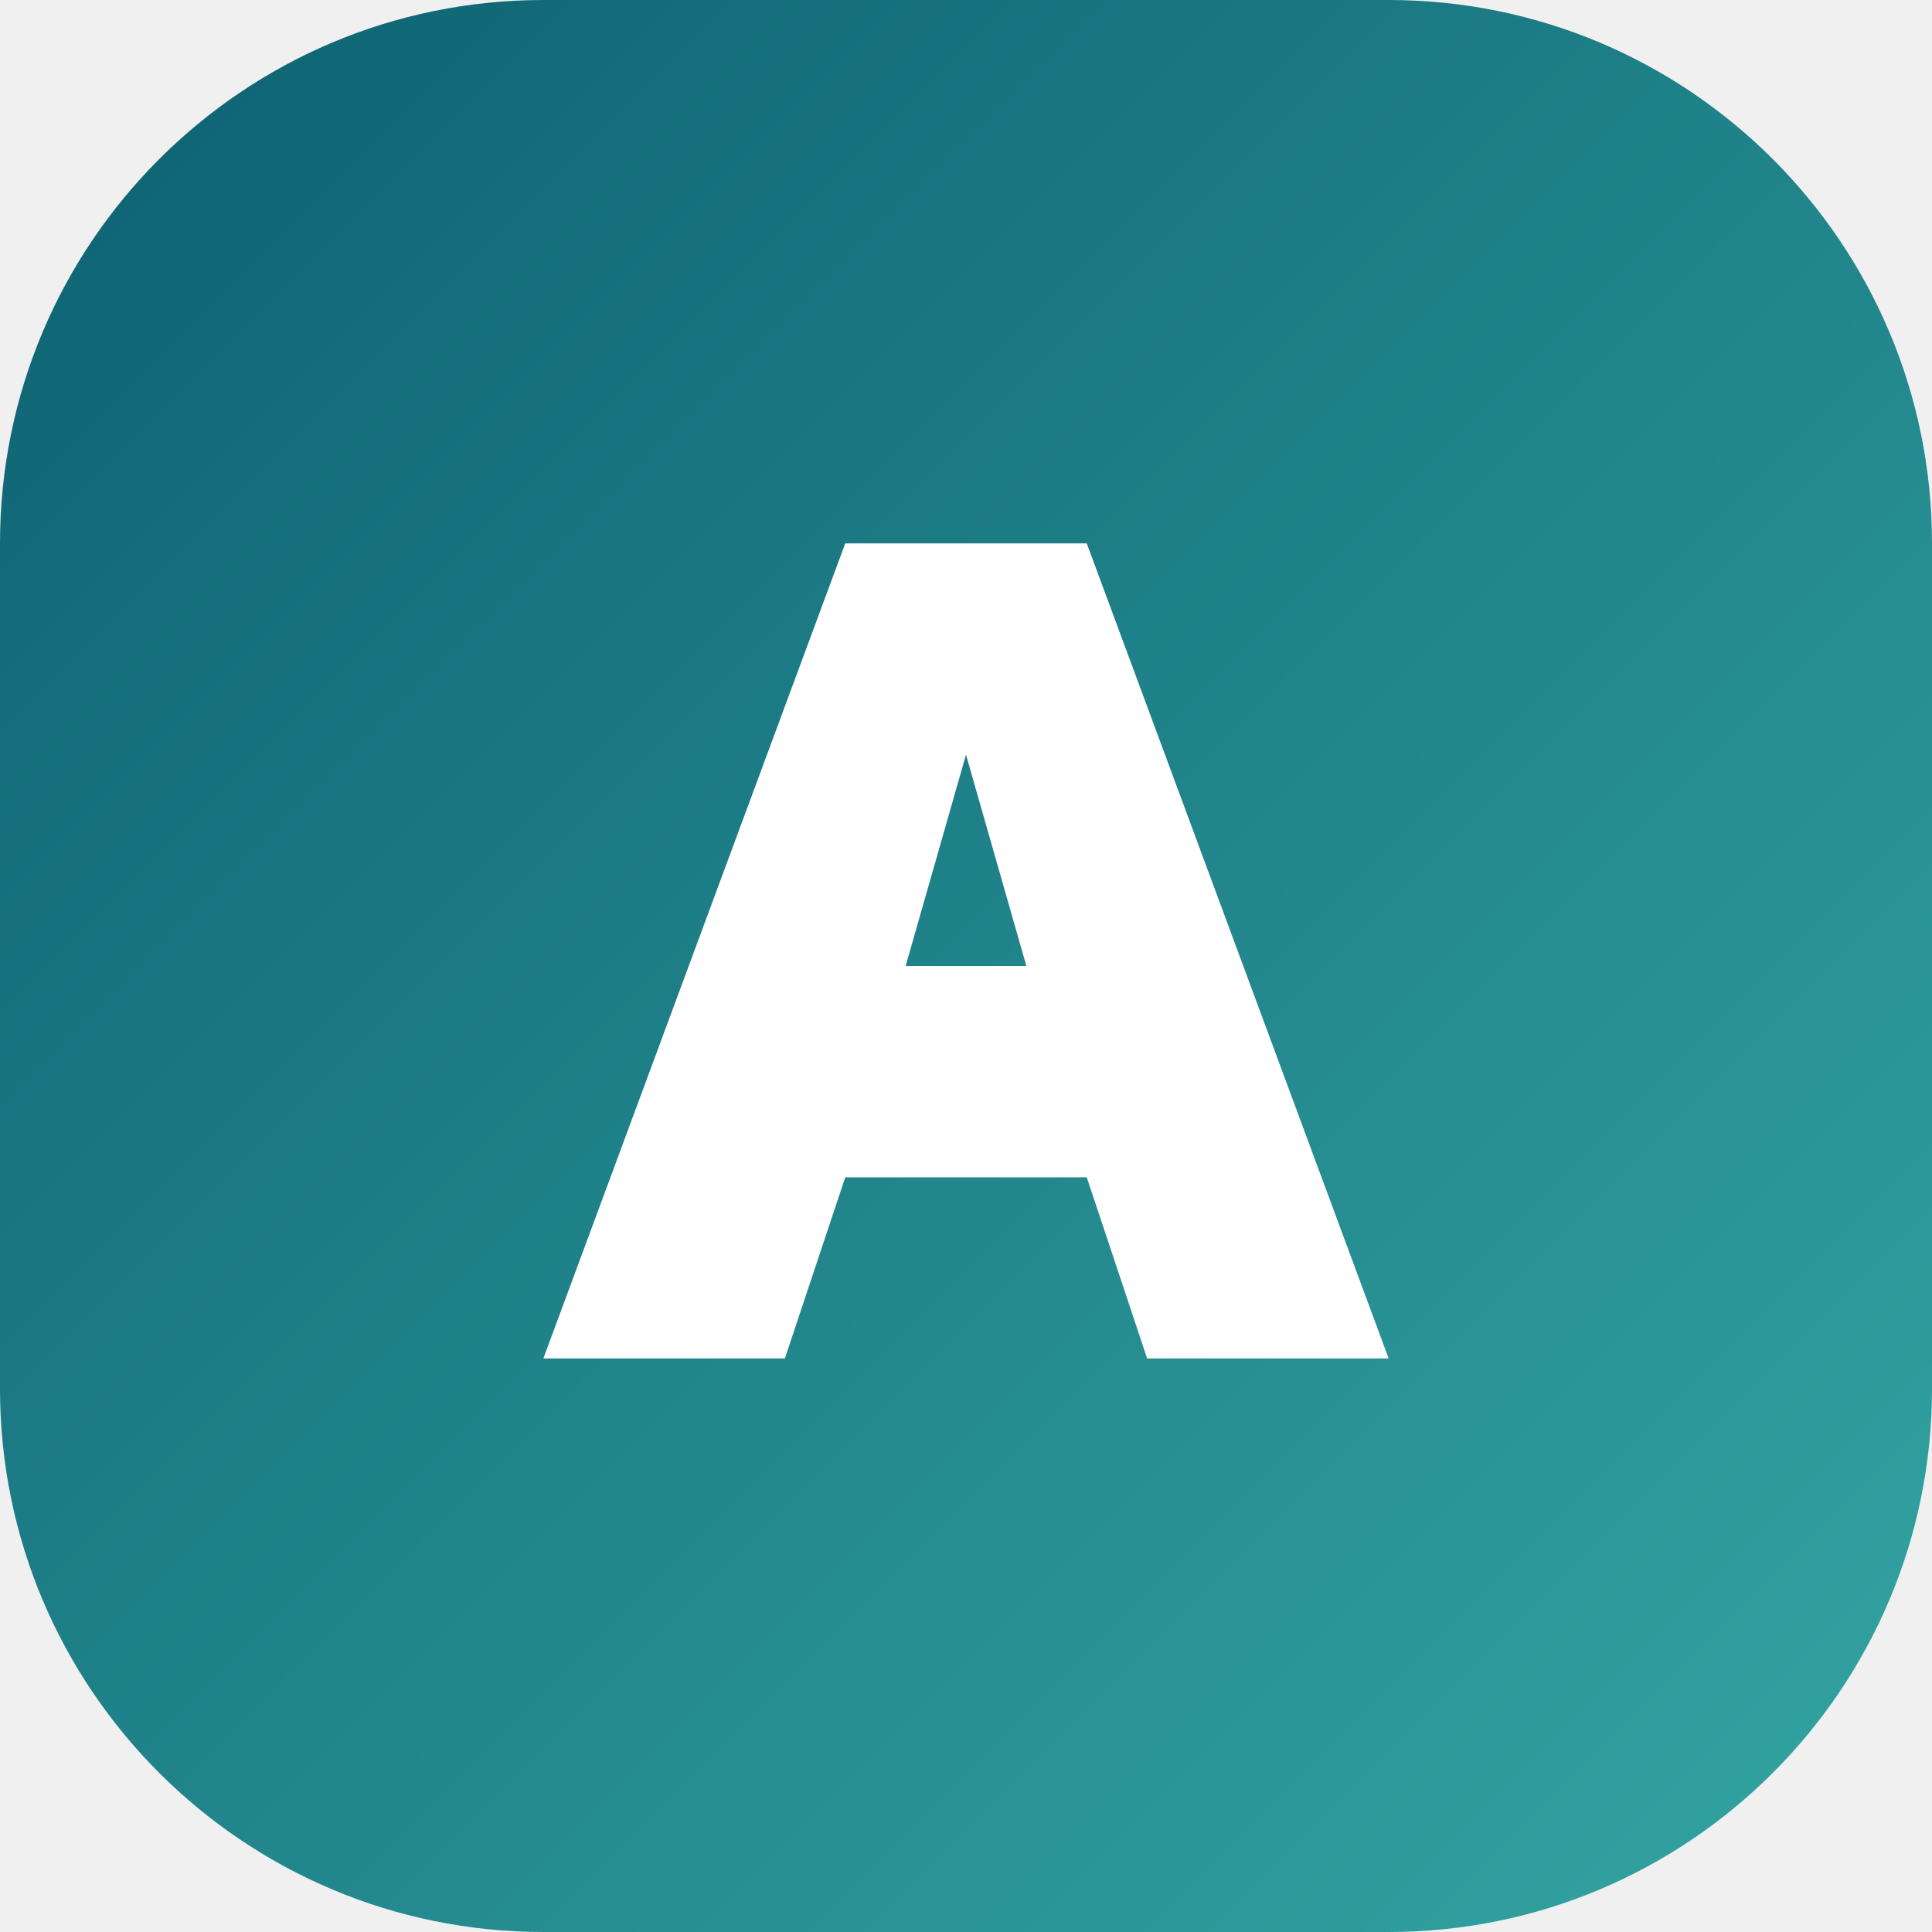
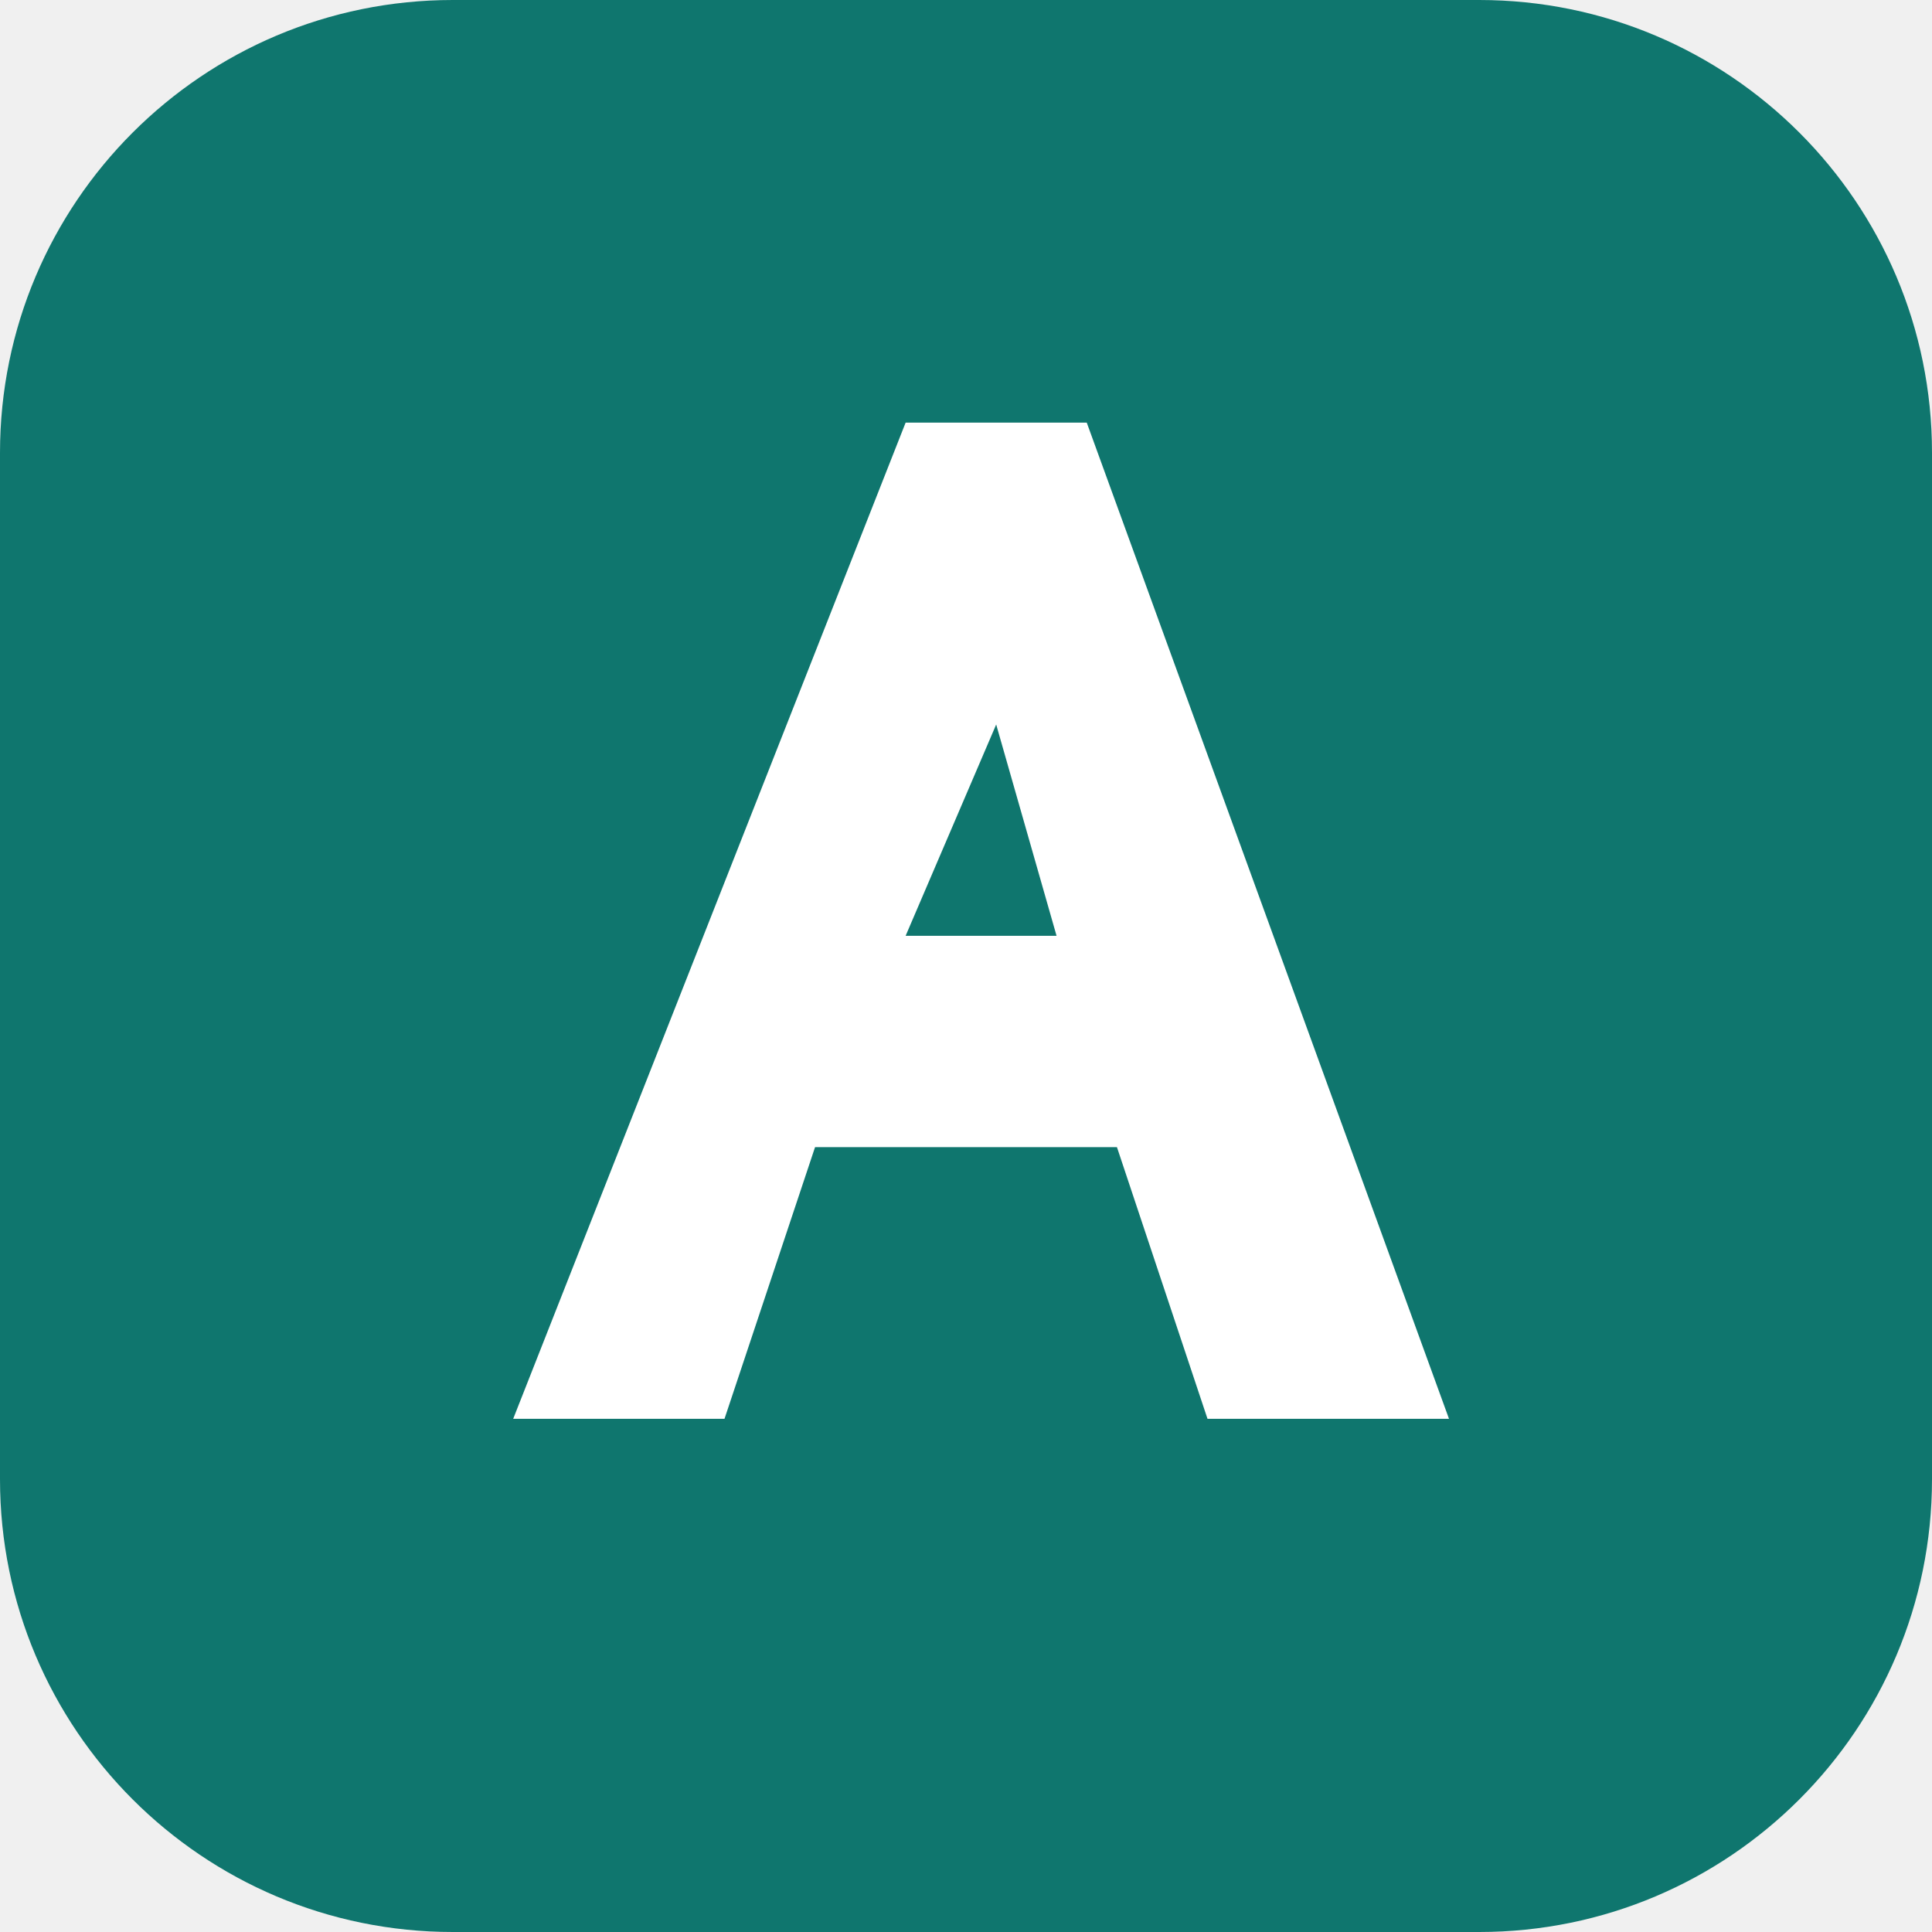
<svg xmlns="http://www.w3.org/2000/svg" viewBox="0 0 64 64">
-   <defs>
-     <linearGradient id="g" x1="0" y1="0" x2="1" y2="1">
-       <stop stop-color="#0c6071" />
-       <stop offset="1" stop-color="#34a6a3" />
-     </linearGradient>
-   </defs>
-   <rect width="64" height="64" rx="18" fill="url(#g)" />
-   <path d="M18 45 28 18h8l10 27h-8l-2-6H28l-2 6h-8Zm12-13h4l-2-7-2 7Z" fill="#fff" />
+   <rect width="64" height="64" rx="15" fill="#0f766e" />
+   <path d="M17 47 30 14h6l12 33h-8l-3-9H27l-3 9Zm13-16h5l-2-7Z" fill="white" />
</svg>
